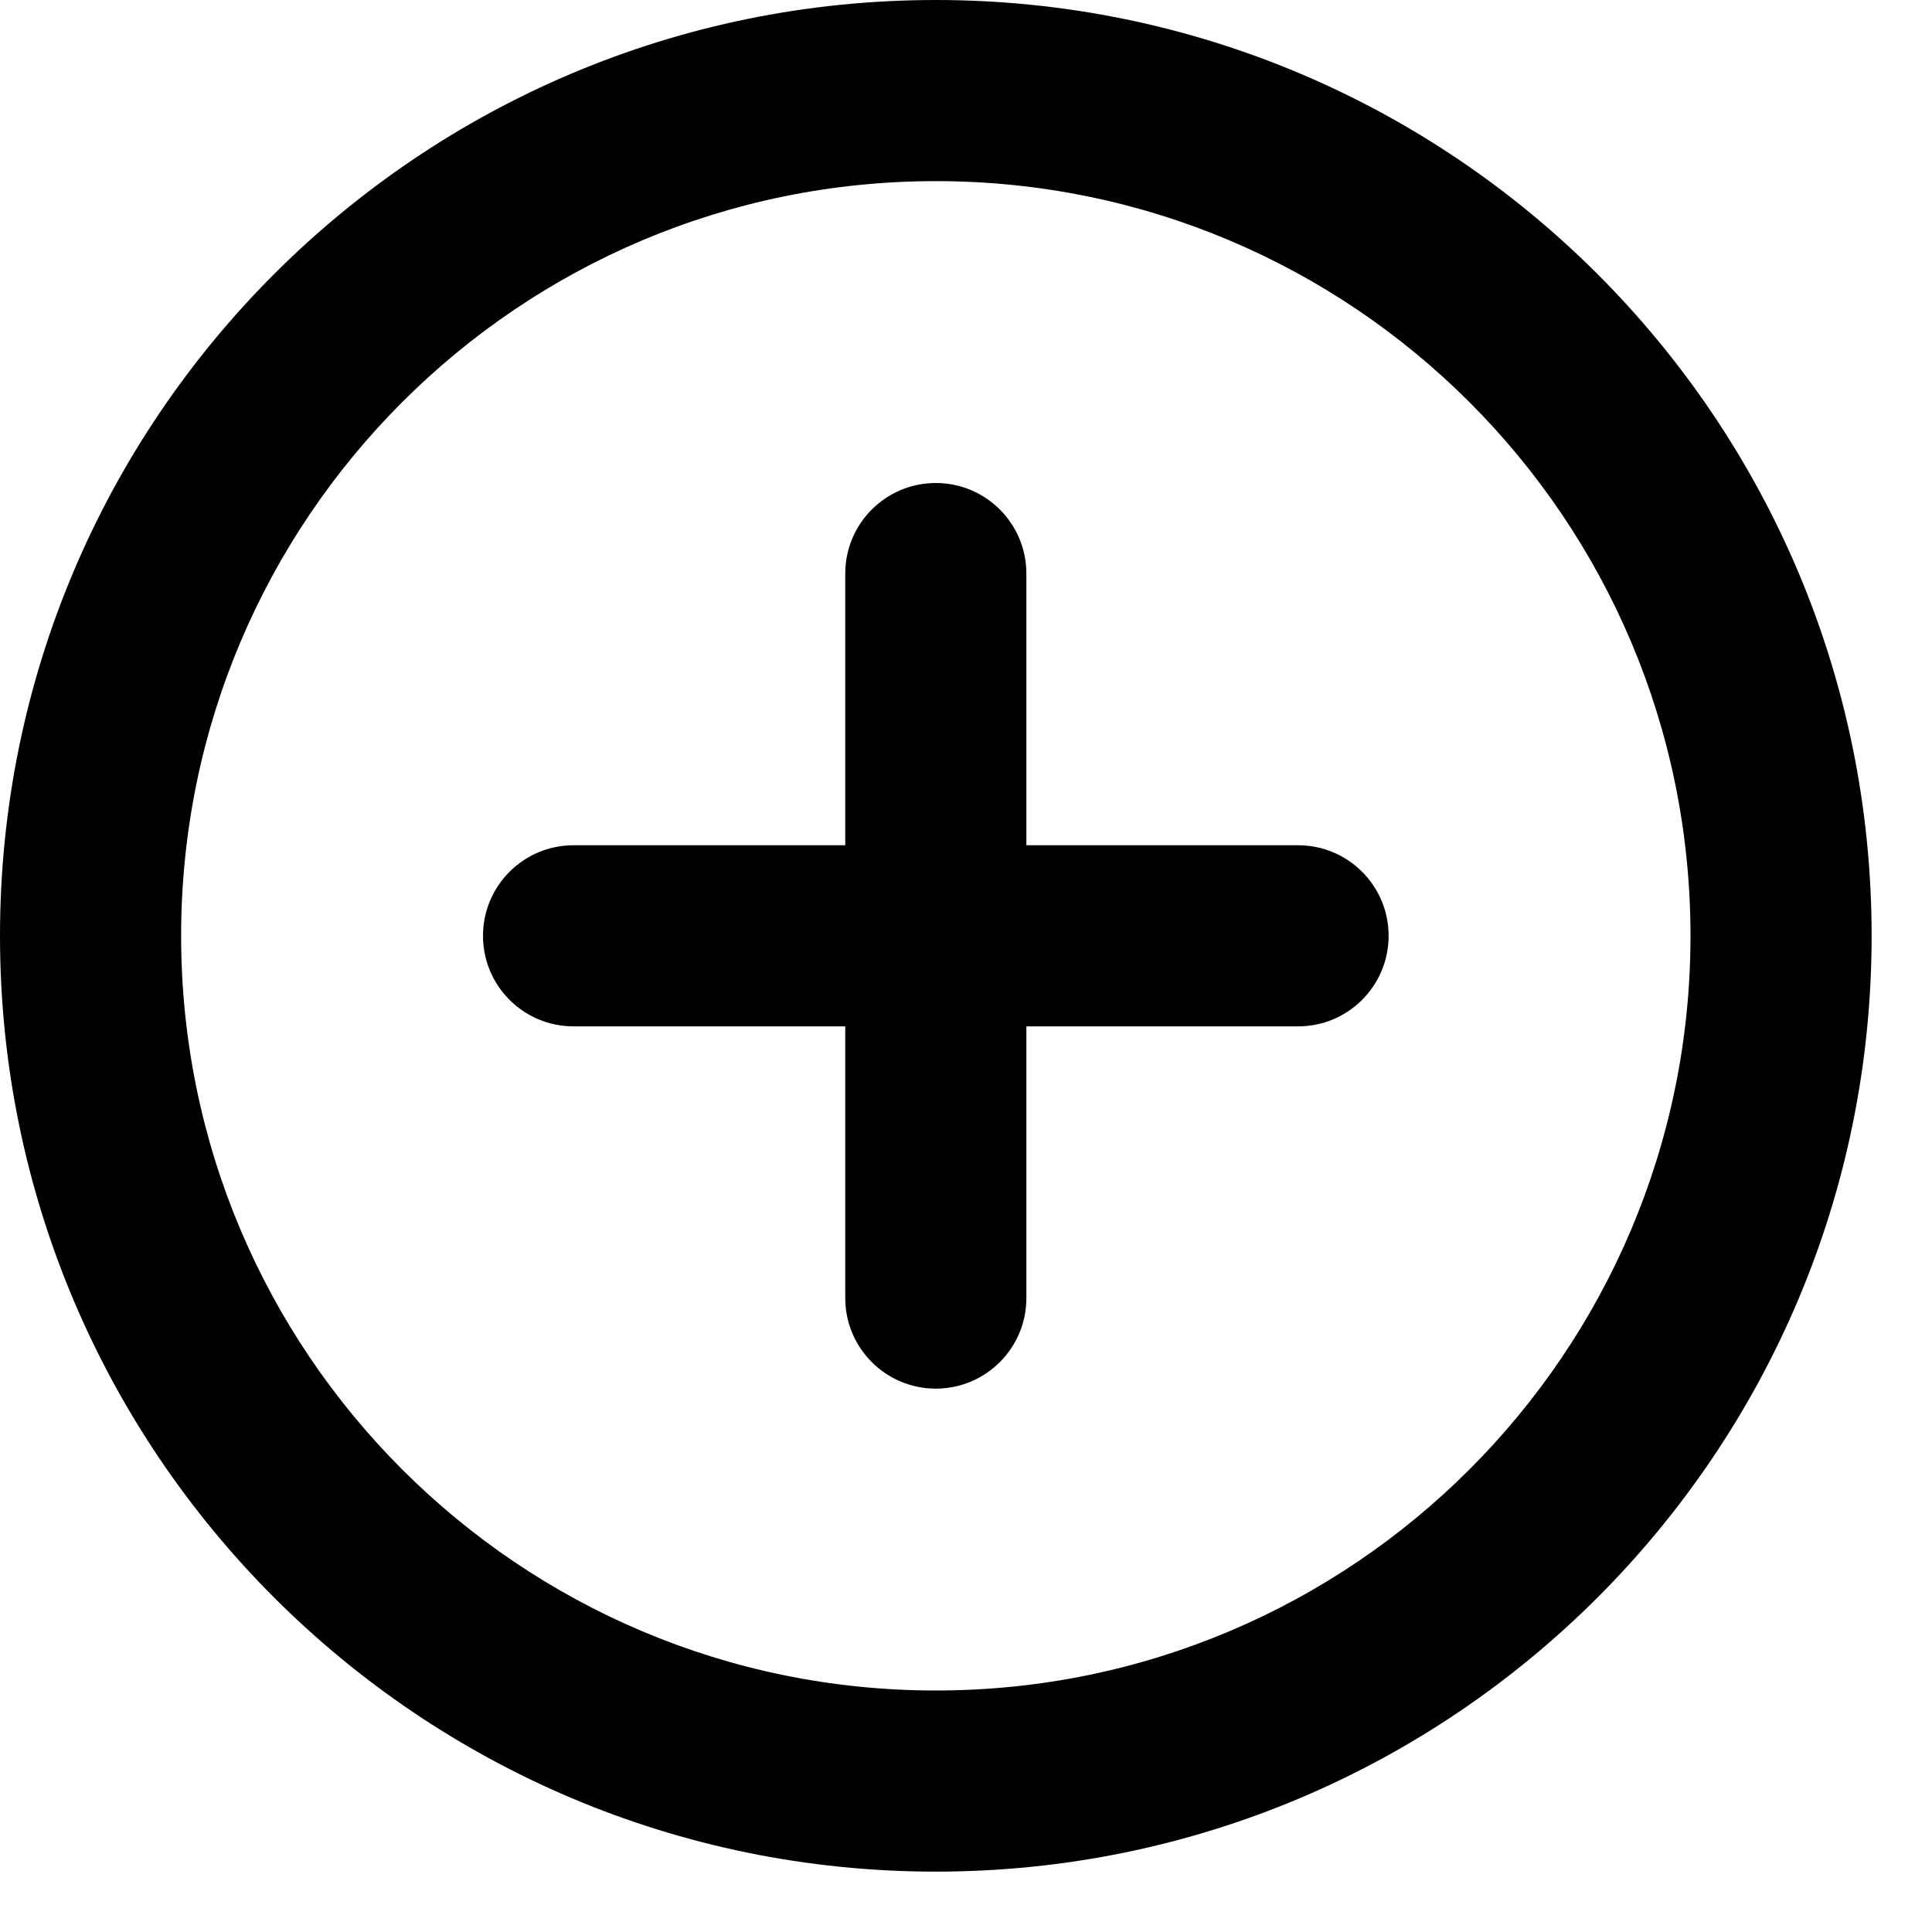
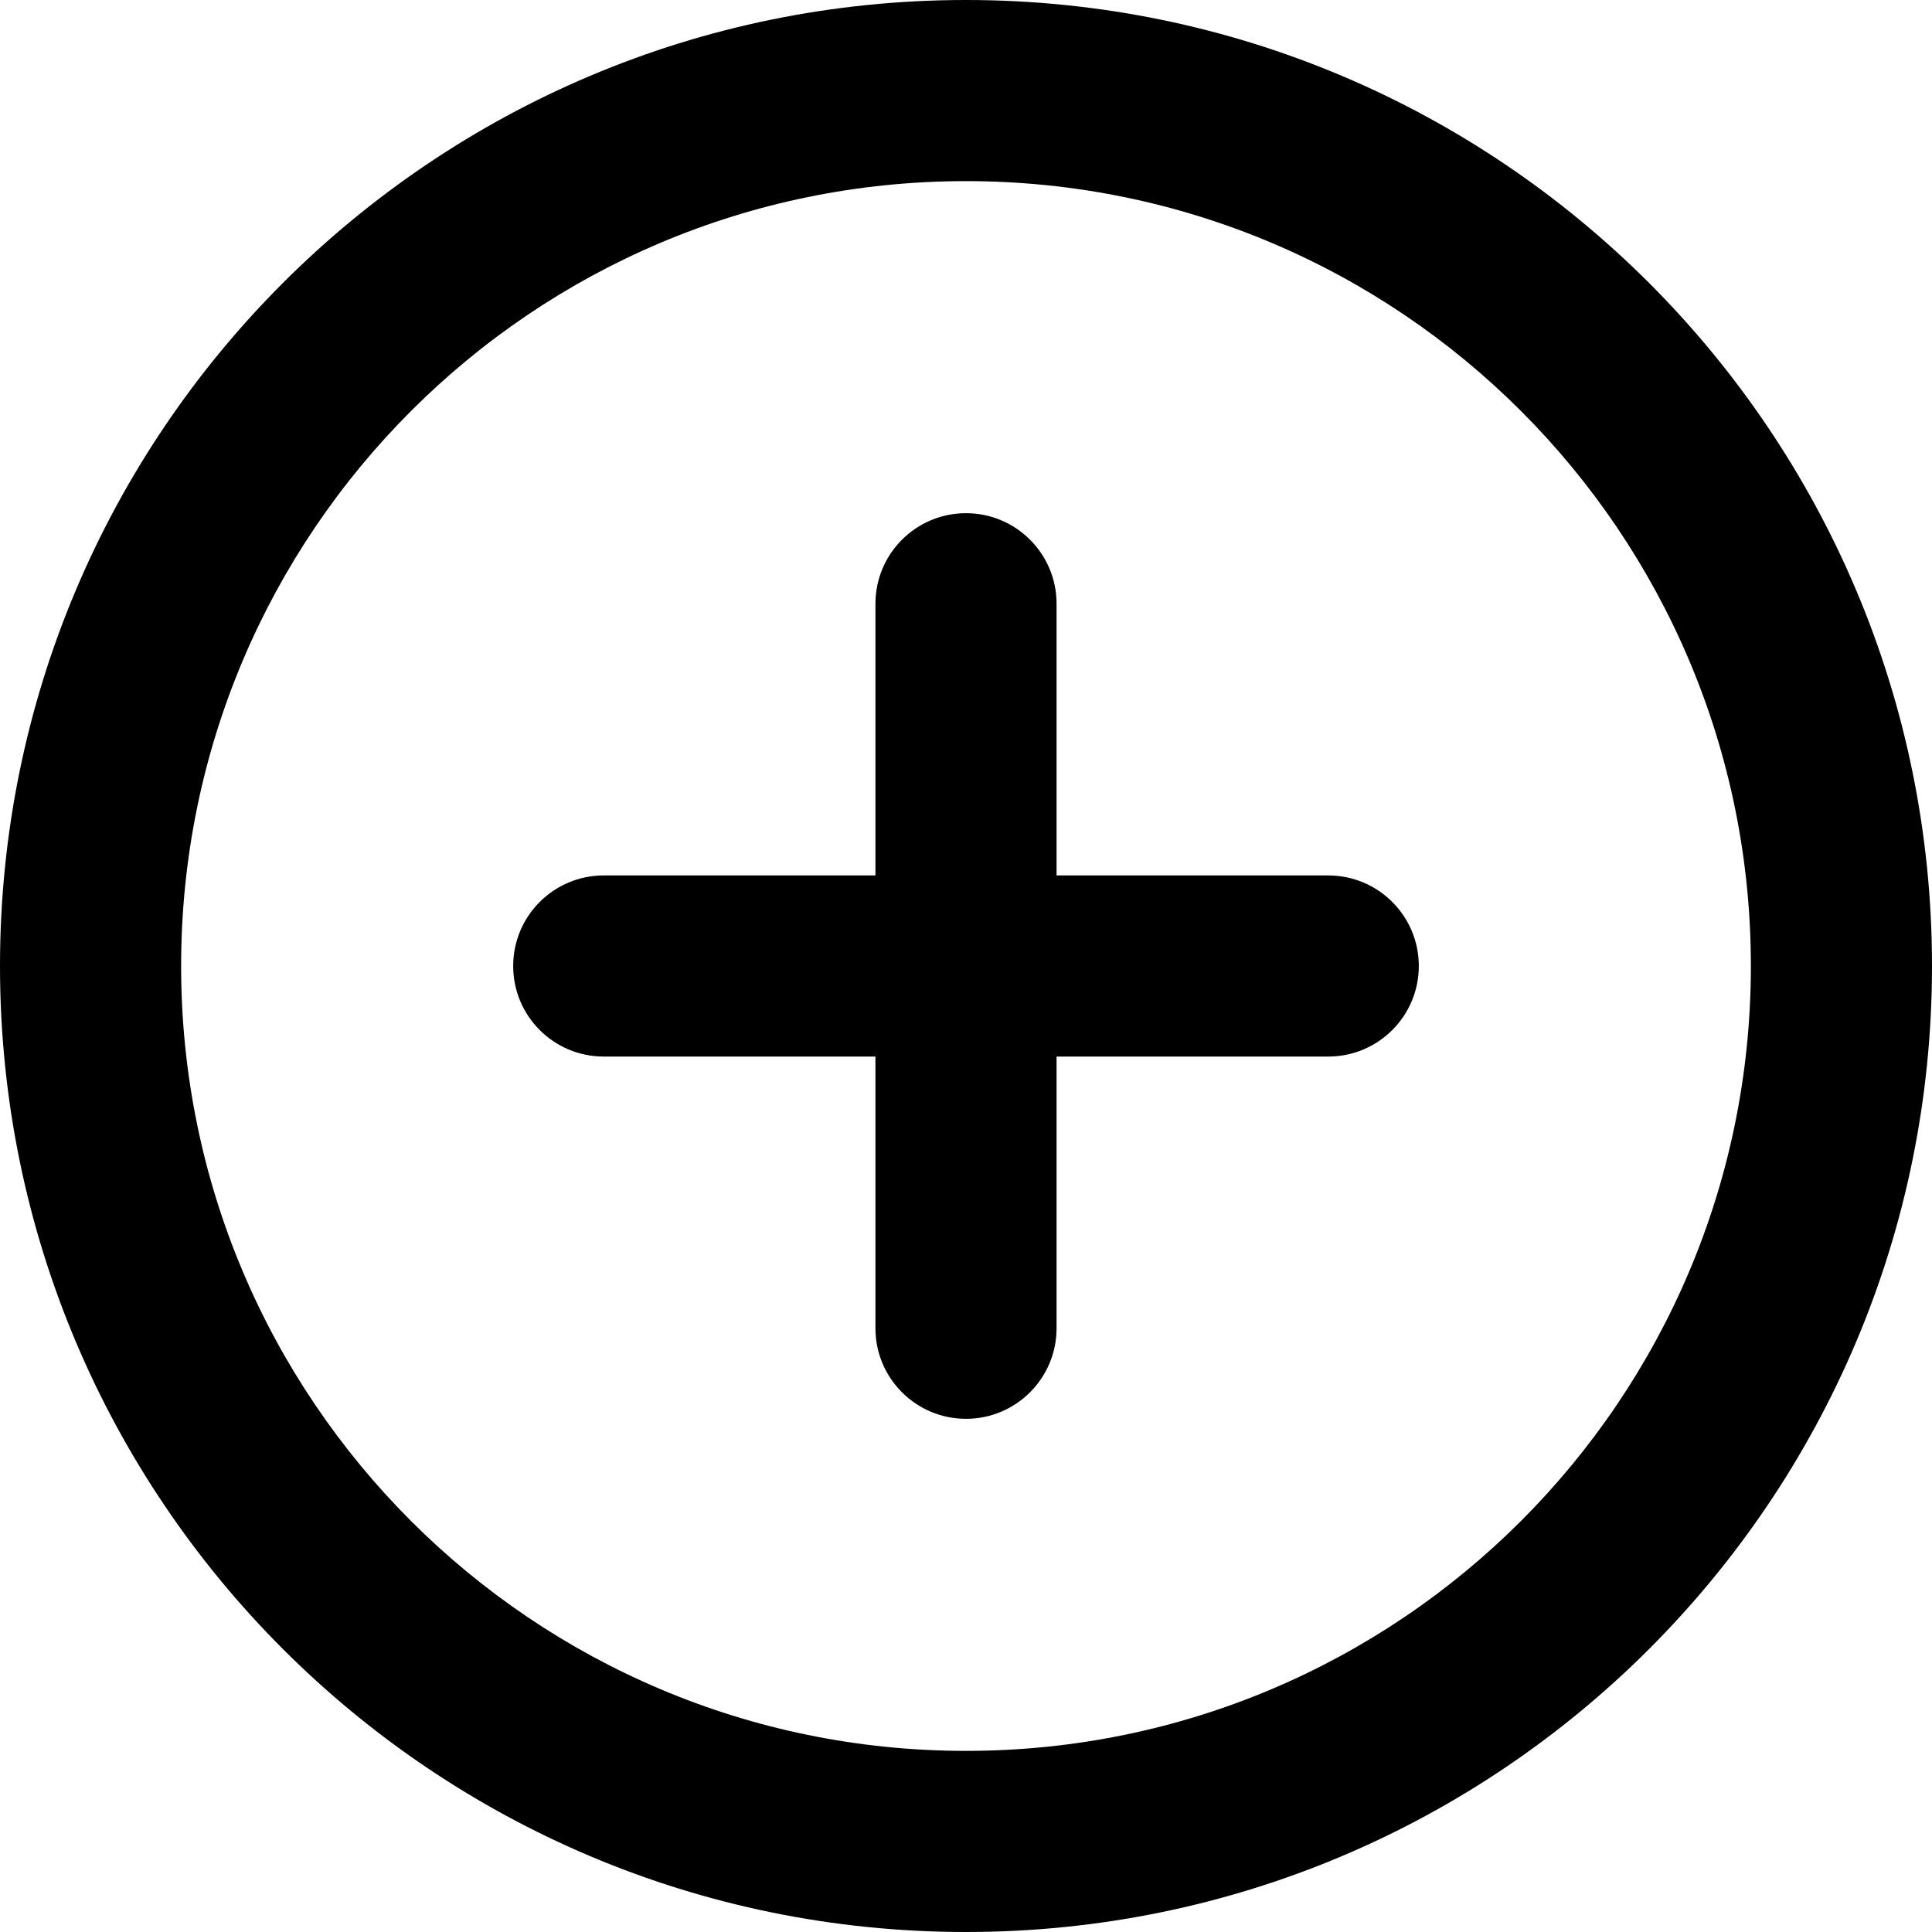
<svg xmlns="http://www.w3.org/2000/svg" width="16" height="16" fill="none" viewBox="0 0 16 16">
  <g fill="currentColor">
-     <path d="M7.75 4a.75.75 0 01.75.75V7h2.25a.75.75 0 010 1.5H8.5v2.25a.75.75 0 01-1.5 0V8.5H4.75a.75.75 0 010-1.5H7V4.75A.75.75 0 017.75 4z" />
-     <path fill-rule="evenodd" d="M0 7.75a7.75 7.75 0 1115.5 0 7.75 7.75 0 01-15.5 0zM7.75 1.5a6.25 6.25 0 100 12.5 6.25 6.25 0 000-12.5z" clip-rule="evenodd" />
+     <path d="M8 4.25a.75.75 0 01.75.75v2.25H11a.75.75 0 010 1.5H8.75V11a.75.75 0 01-1.5 0V8.75H5a.75.75 0 010-1.5h2.25V5A.75.75 0 018 4.25z" />
+     <path fill-rule="evenodd" d="M0 8a8 8 0 1116 0A8 8 0 010 8zm8-6.5a6.5 6.5 0 100 13 6.5 6.5 0 000-13z" clip-rule="evenodd" />
  </g>
</svg>
